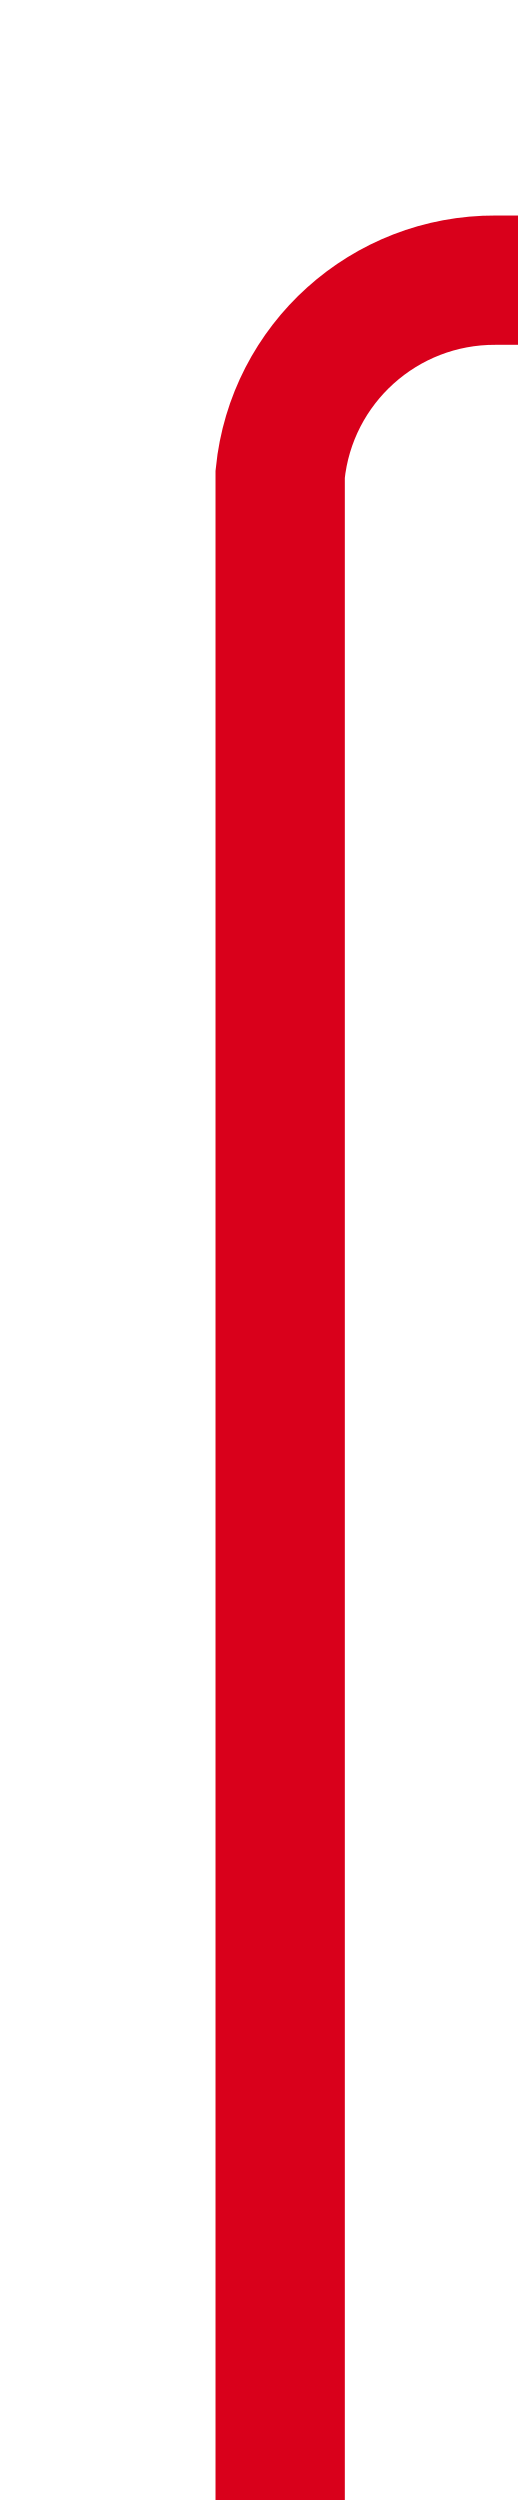
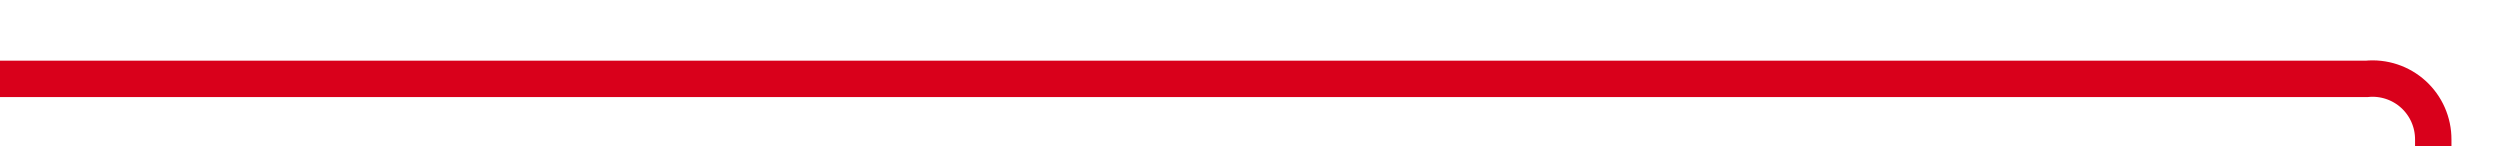
- <svg xmlns="http://www.w3.org/2000/svg" version="1.1" width="12px" height="58px" preserveAspectRatio="xMidYMin meet" viewBox="2191 646  10 58">
-   <path d="M 2196.5 704  L 2196.5 657  A 5 5 0 0 1 2201.5 652.5 L 2330 652.5  " stroke-width="3" stroke="#d9001b" fill="none" />
-   <path d="M 2328 661.4  L 2337 652.5  L 2328 643.6  L 2328 661.4  Z " fill-rule="nonzero" fill="#d9001b" stroke="none" />
+ <svg xmlns="http://www.w3.org/2000/svg" version="1.1" width="206px" height="12px" preserveAspectRatio="xMinYMid meet" viewBox="710 557  206 10">
+   <path d="M 710 562.5  L 905 562.5  A 5 5 0 0 1 910.5 567.5 L 910.5 660  A 5 5 0 0 0 915.5 665.5 L 918 665.5  " stroke-width="3" stroke="#d9001b" fill="none" />
+   <path d="M 916 674.4  L 925 665.5  L 916 656.6  L 916 674.4  Z " fill-rule="nonzero" fill="#d9001b" stroke="none" />
</svg>
